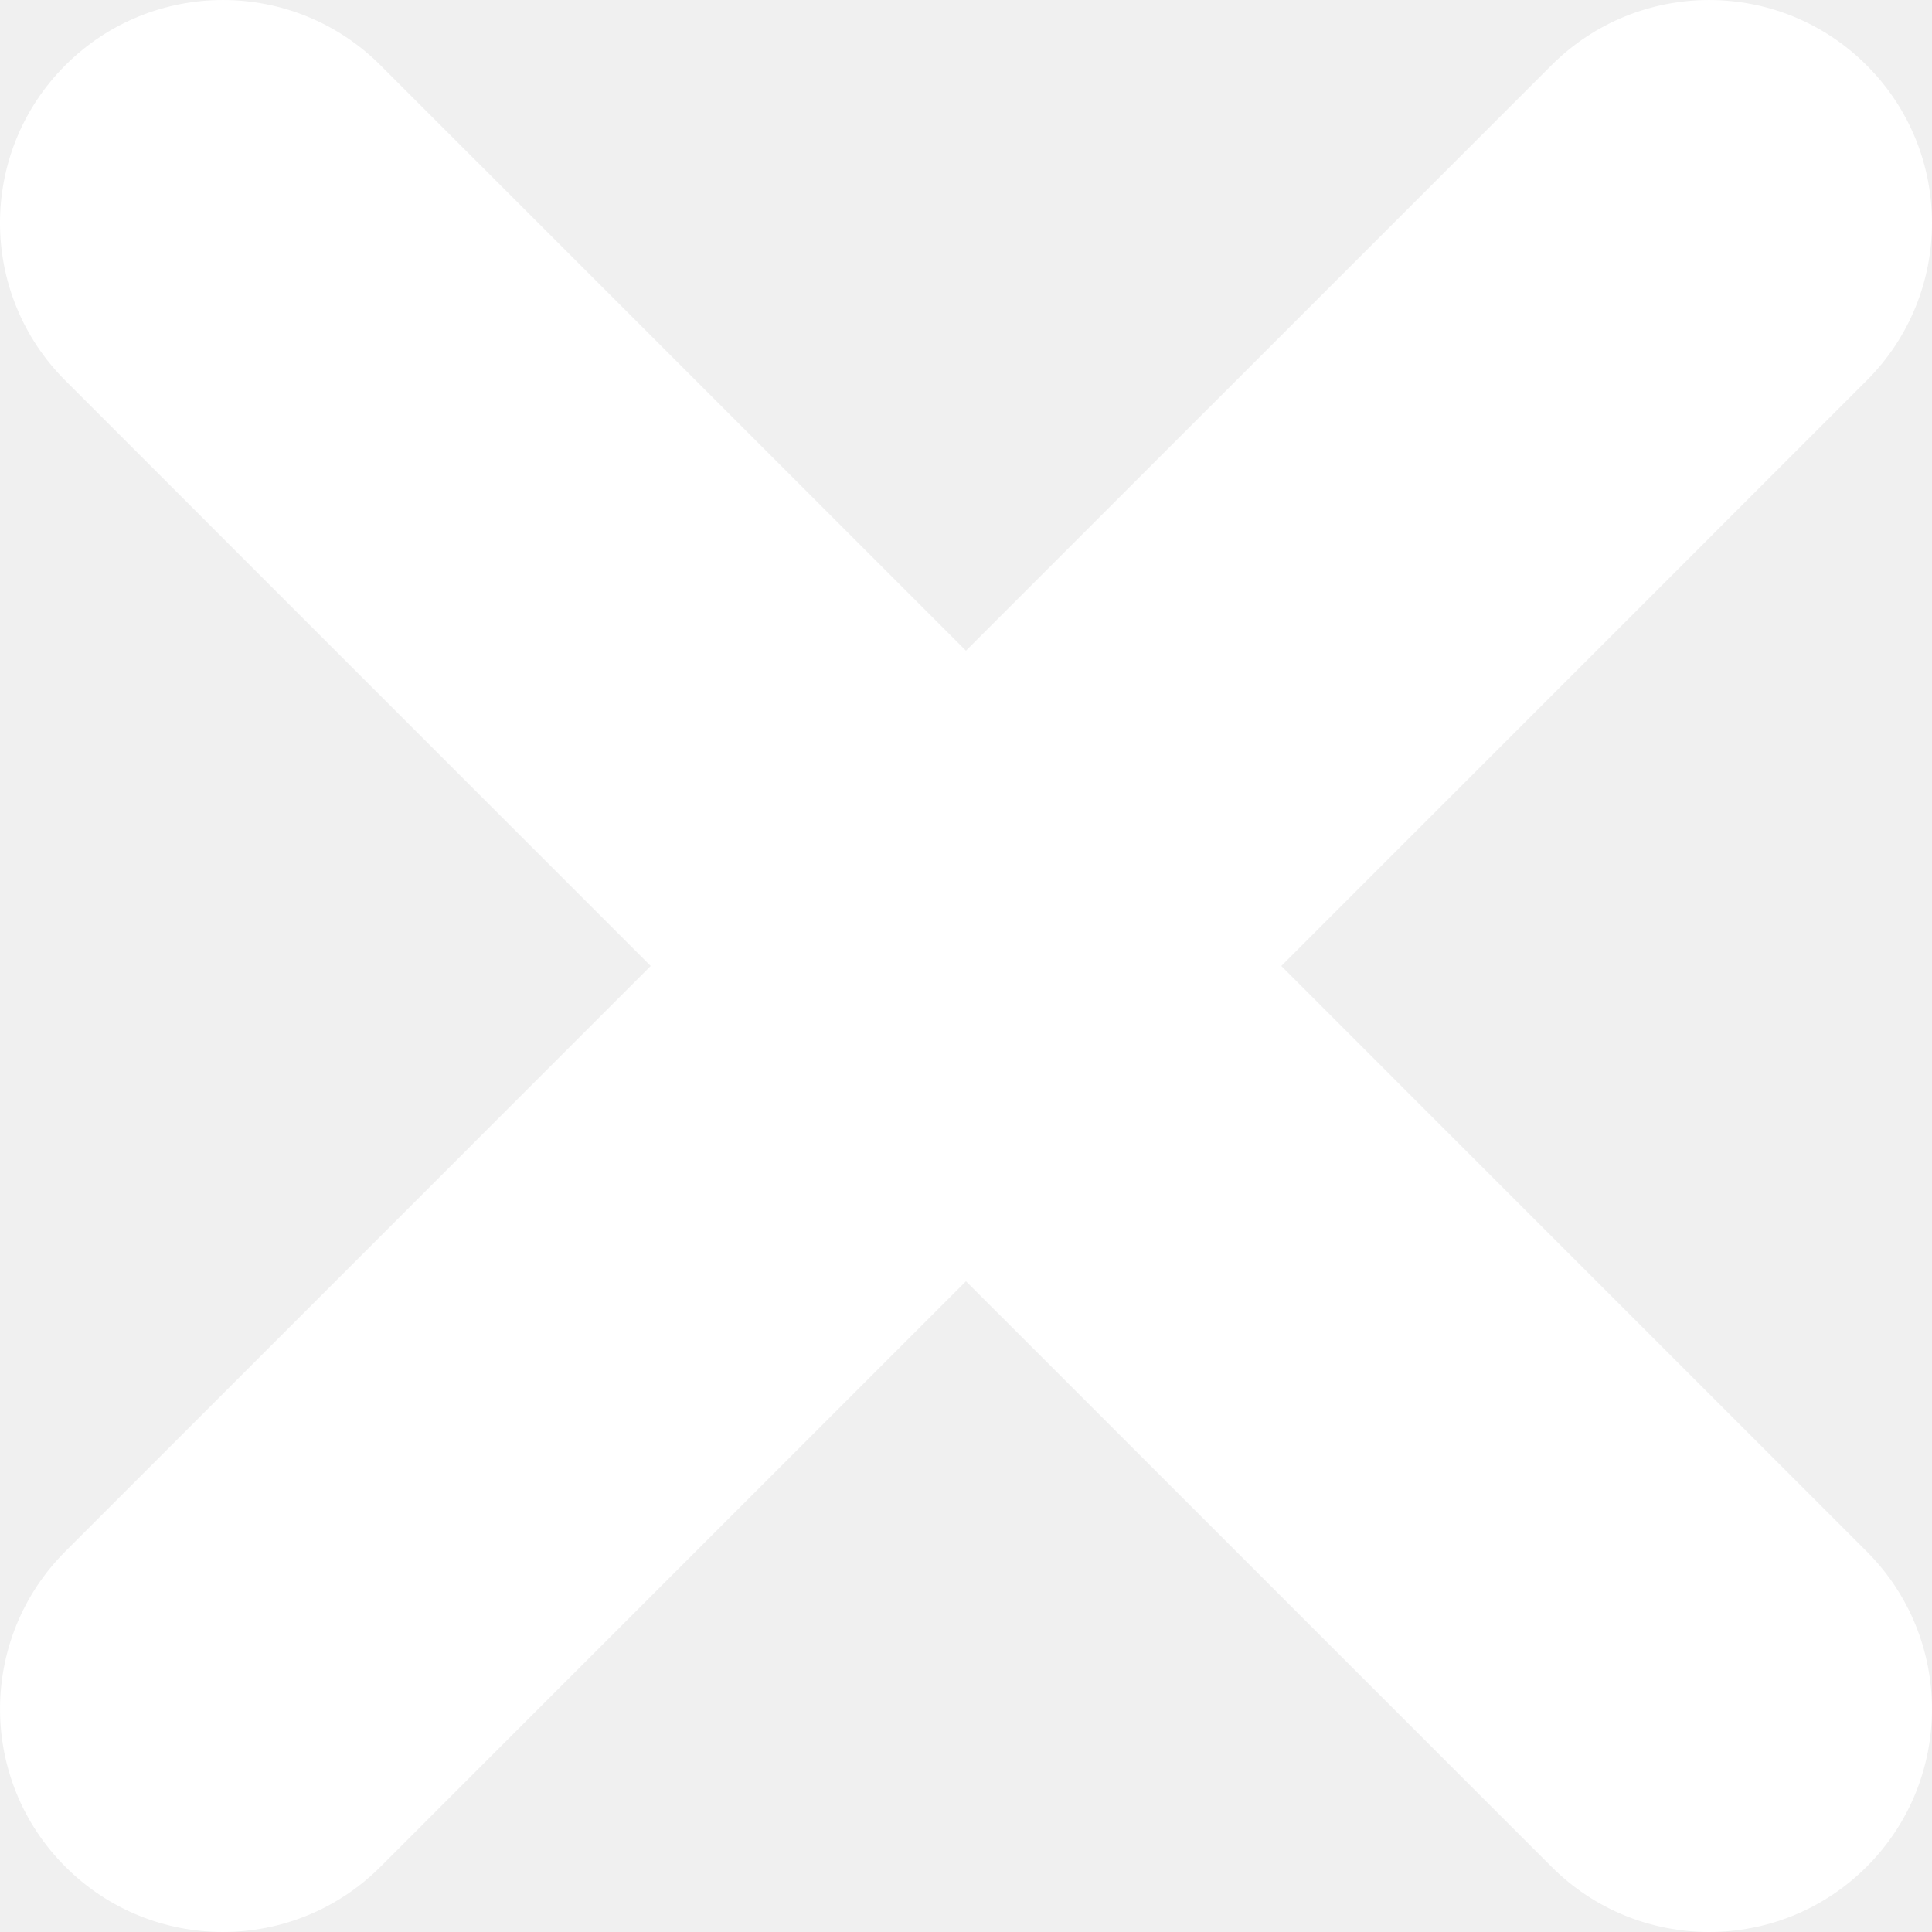
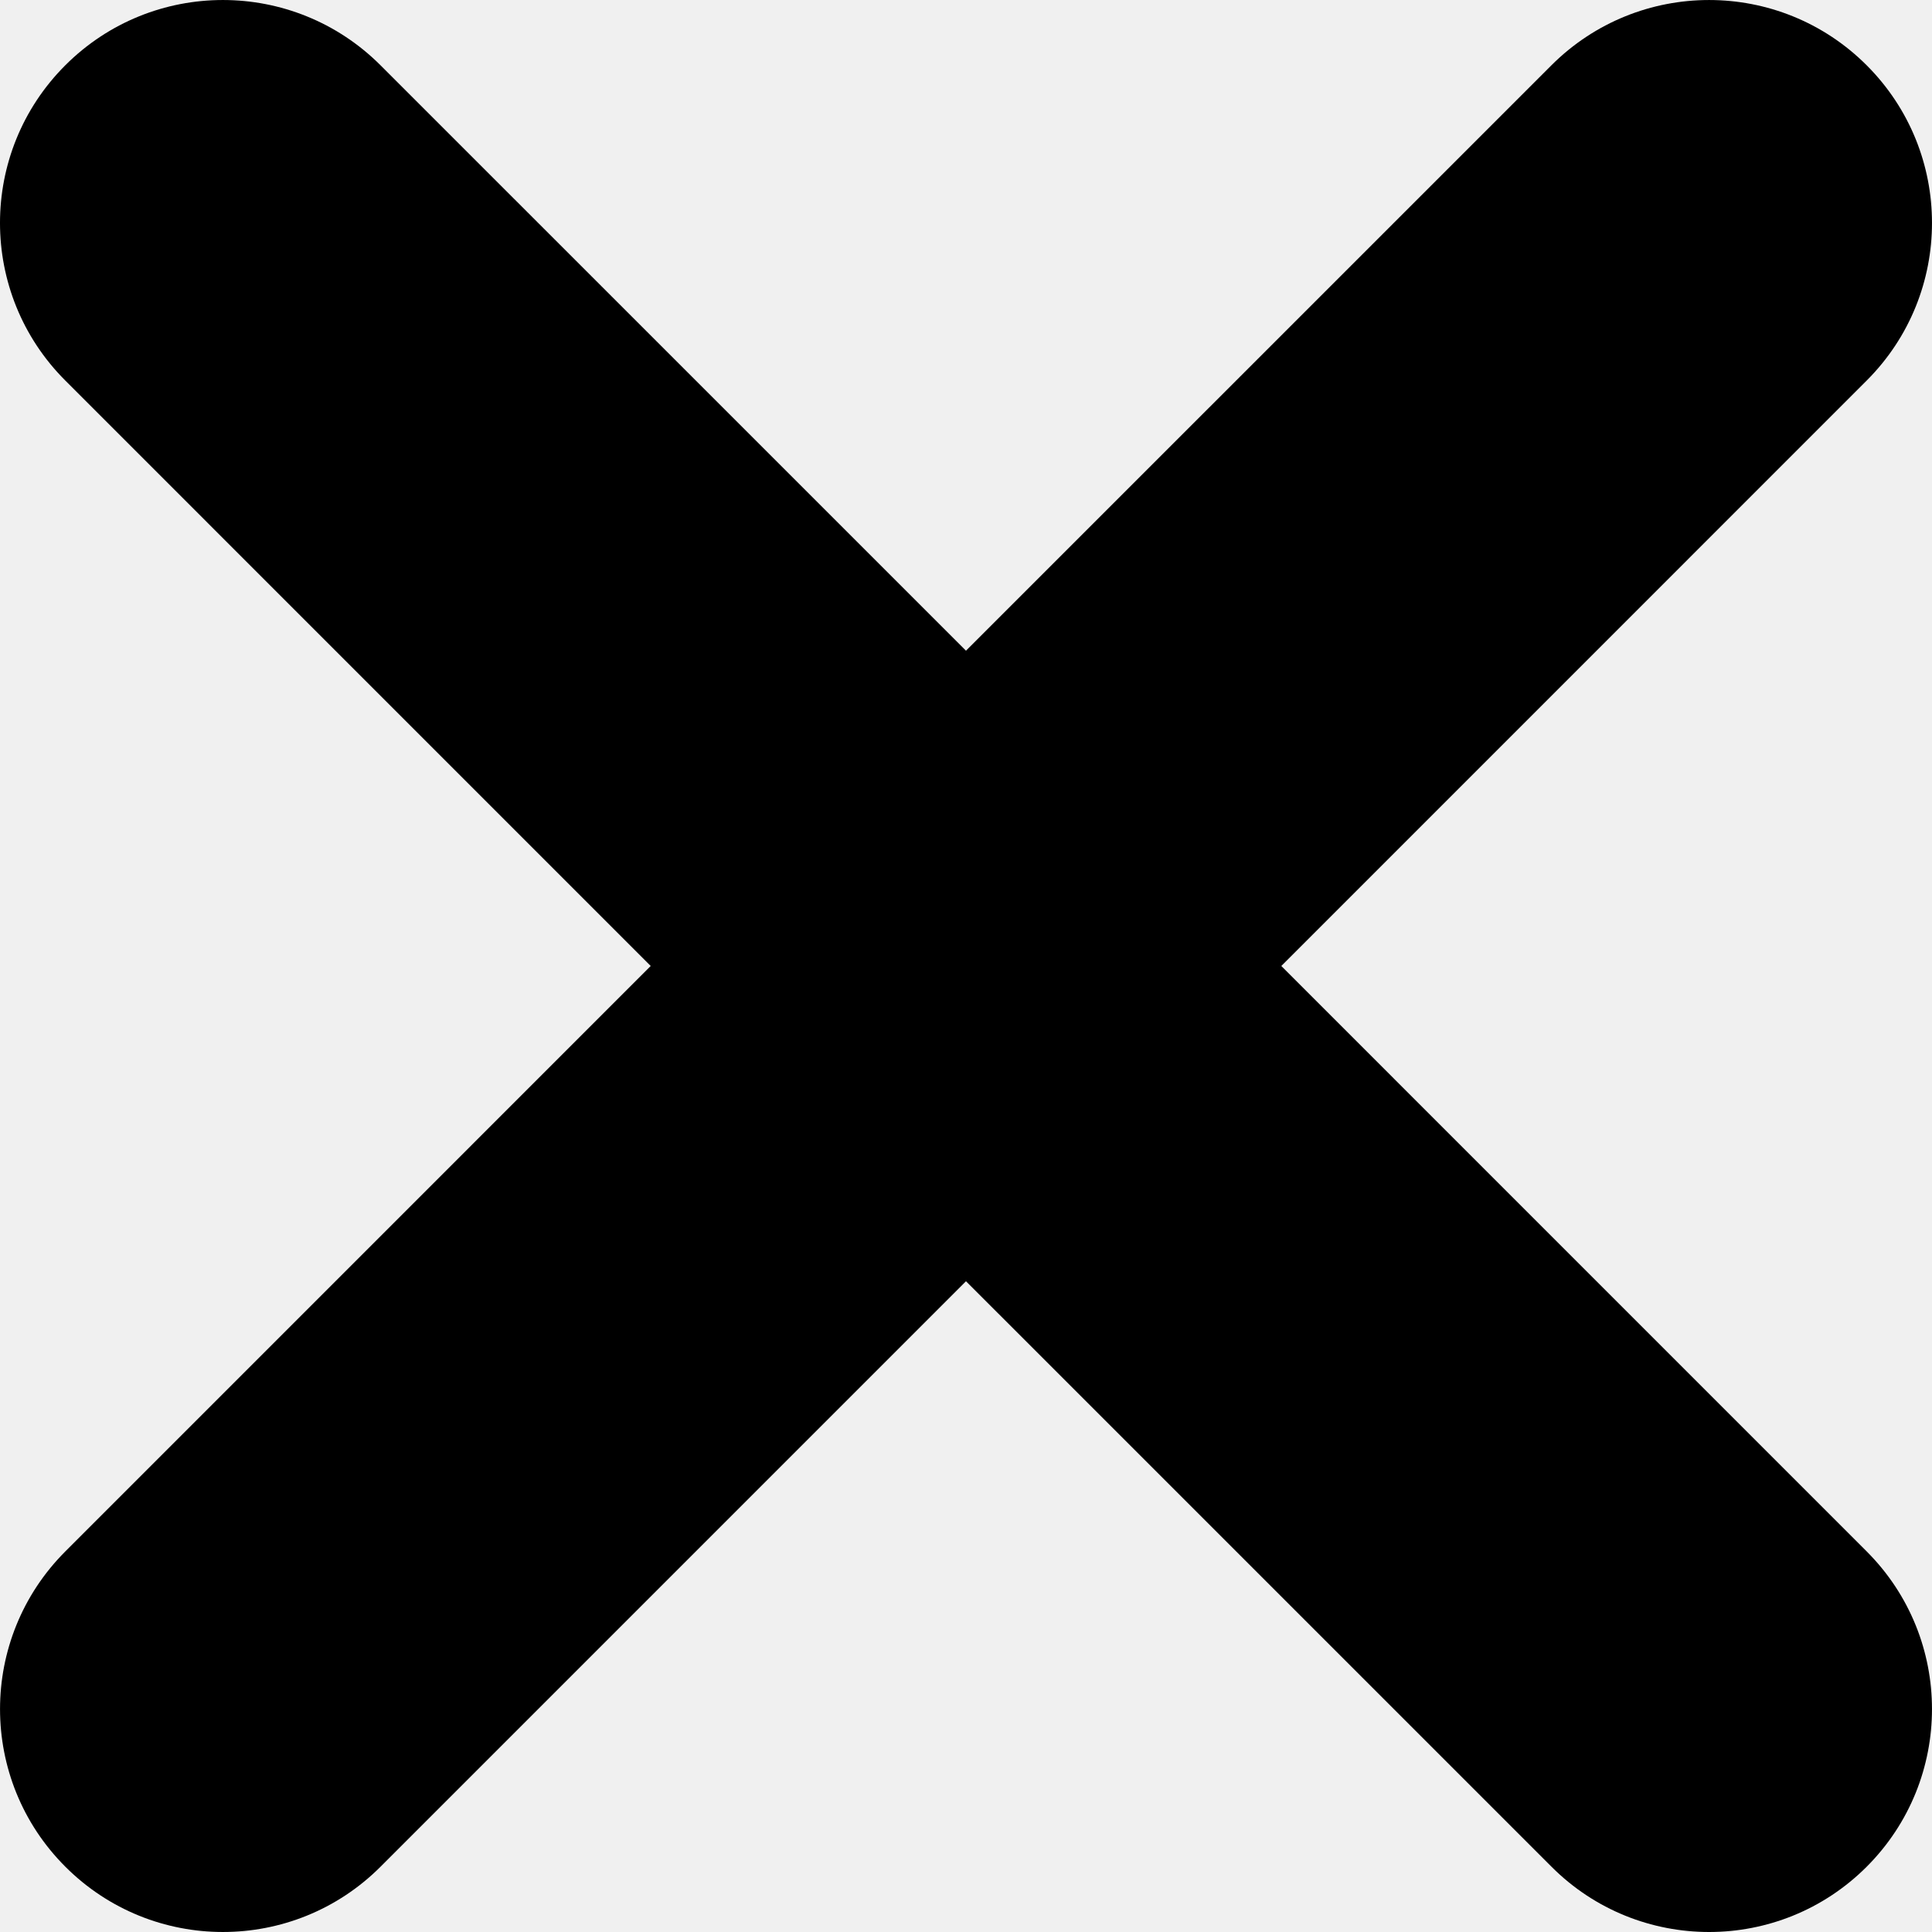
<svg xmlns="http://www.w3.org/2000/svg" viewBox="0 0 348.333 348.334">
-   <path fill="#FFF" d="M336.56 68.61L231.015 174.166l105.543 105.55c15.698 15.704 15.698 41.144 0 56.85-7.845 7.843-18.13 11.768-28.408 11.768-10.296 0-20.58-3.92-28.42-11.77l-105.565-105.56L68.61 336.563c-7.844 7.844-18.13 11.77-28.417 11.77-10.285 0-20.563-3.92-28.413-11.77-15.7-15.698-15.7-41.14 0-56.85l105.54-105.55L11.774 68.612c-15.7-15.698-15.7-41.144 0-56.843C27.47-3.92 52.9-3.92 68.604 11.767L174.165 117.32 279.72 11.768c15.706-15.687 41.14-15.687 56.833 0 15.705 15.7 15.705 41.145.006 56.844z" />
+   <path d="M336.56 68.61L231.015 174.166l105.543 105.55c15.698 15.704 15.698 41.144 0 56.85-7.845 7.843-18.13 11.768-28.408 11.768-10.296 0-20.58-3.92-28.42-11.77l-105.565-105.56L68.61 336.563c-7.844 7.844-18.13 11.77-28.417 11.77-10.285 0-20.563-3.92-28.413-11.77-15.7-15.698-15.7-41.14 0-56.85l105.54-105.55L11.774 68.612c-15.7-15.698-15.7-41.144 0-56.843C27.47-3.92 52.9-3.92 68.604 11.767L174.165 117.32 279.72 11.768c15.706-15.687 41.14-15.687 56.833 0 15.705 15.7 15.705 41.145.006 56.844z" />
</svg>
